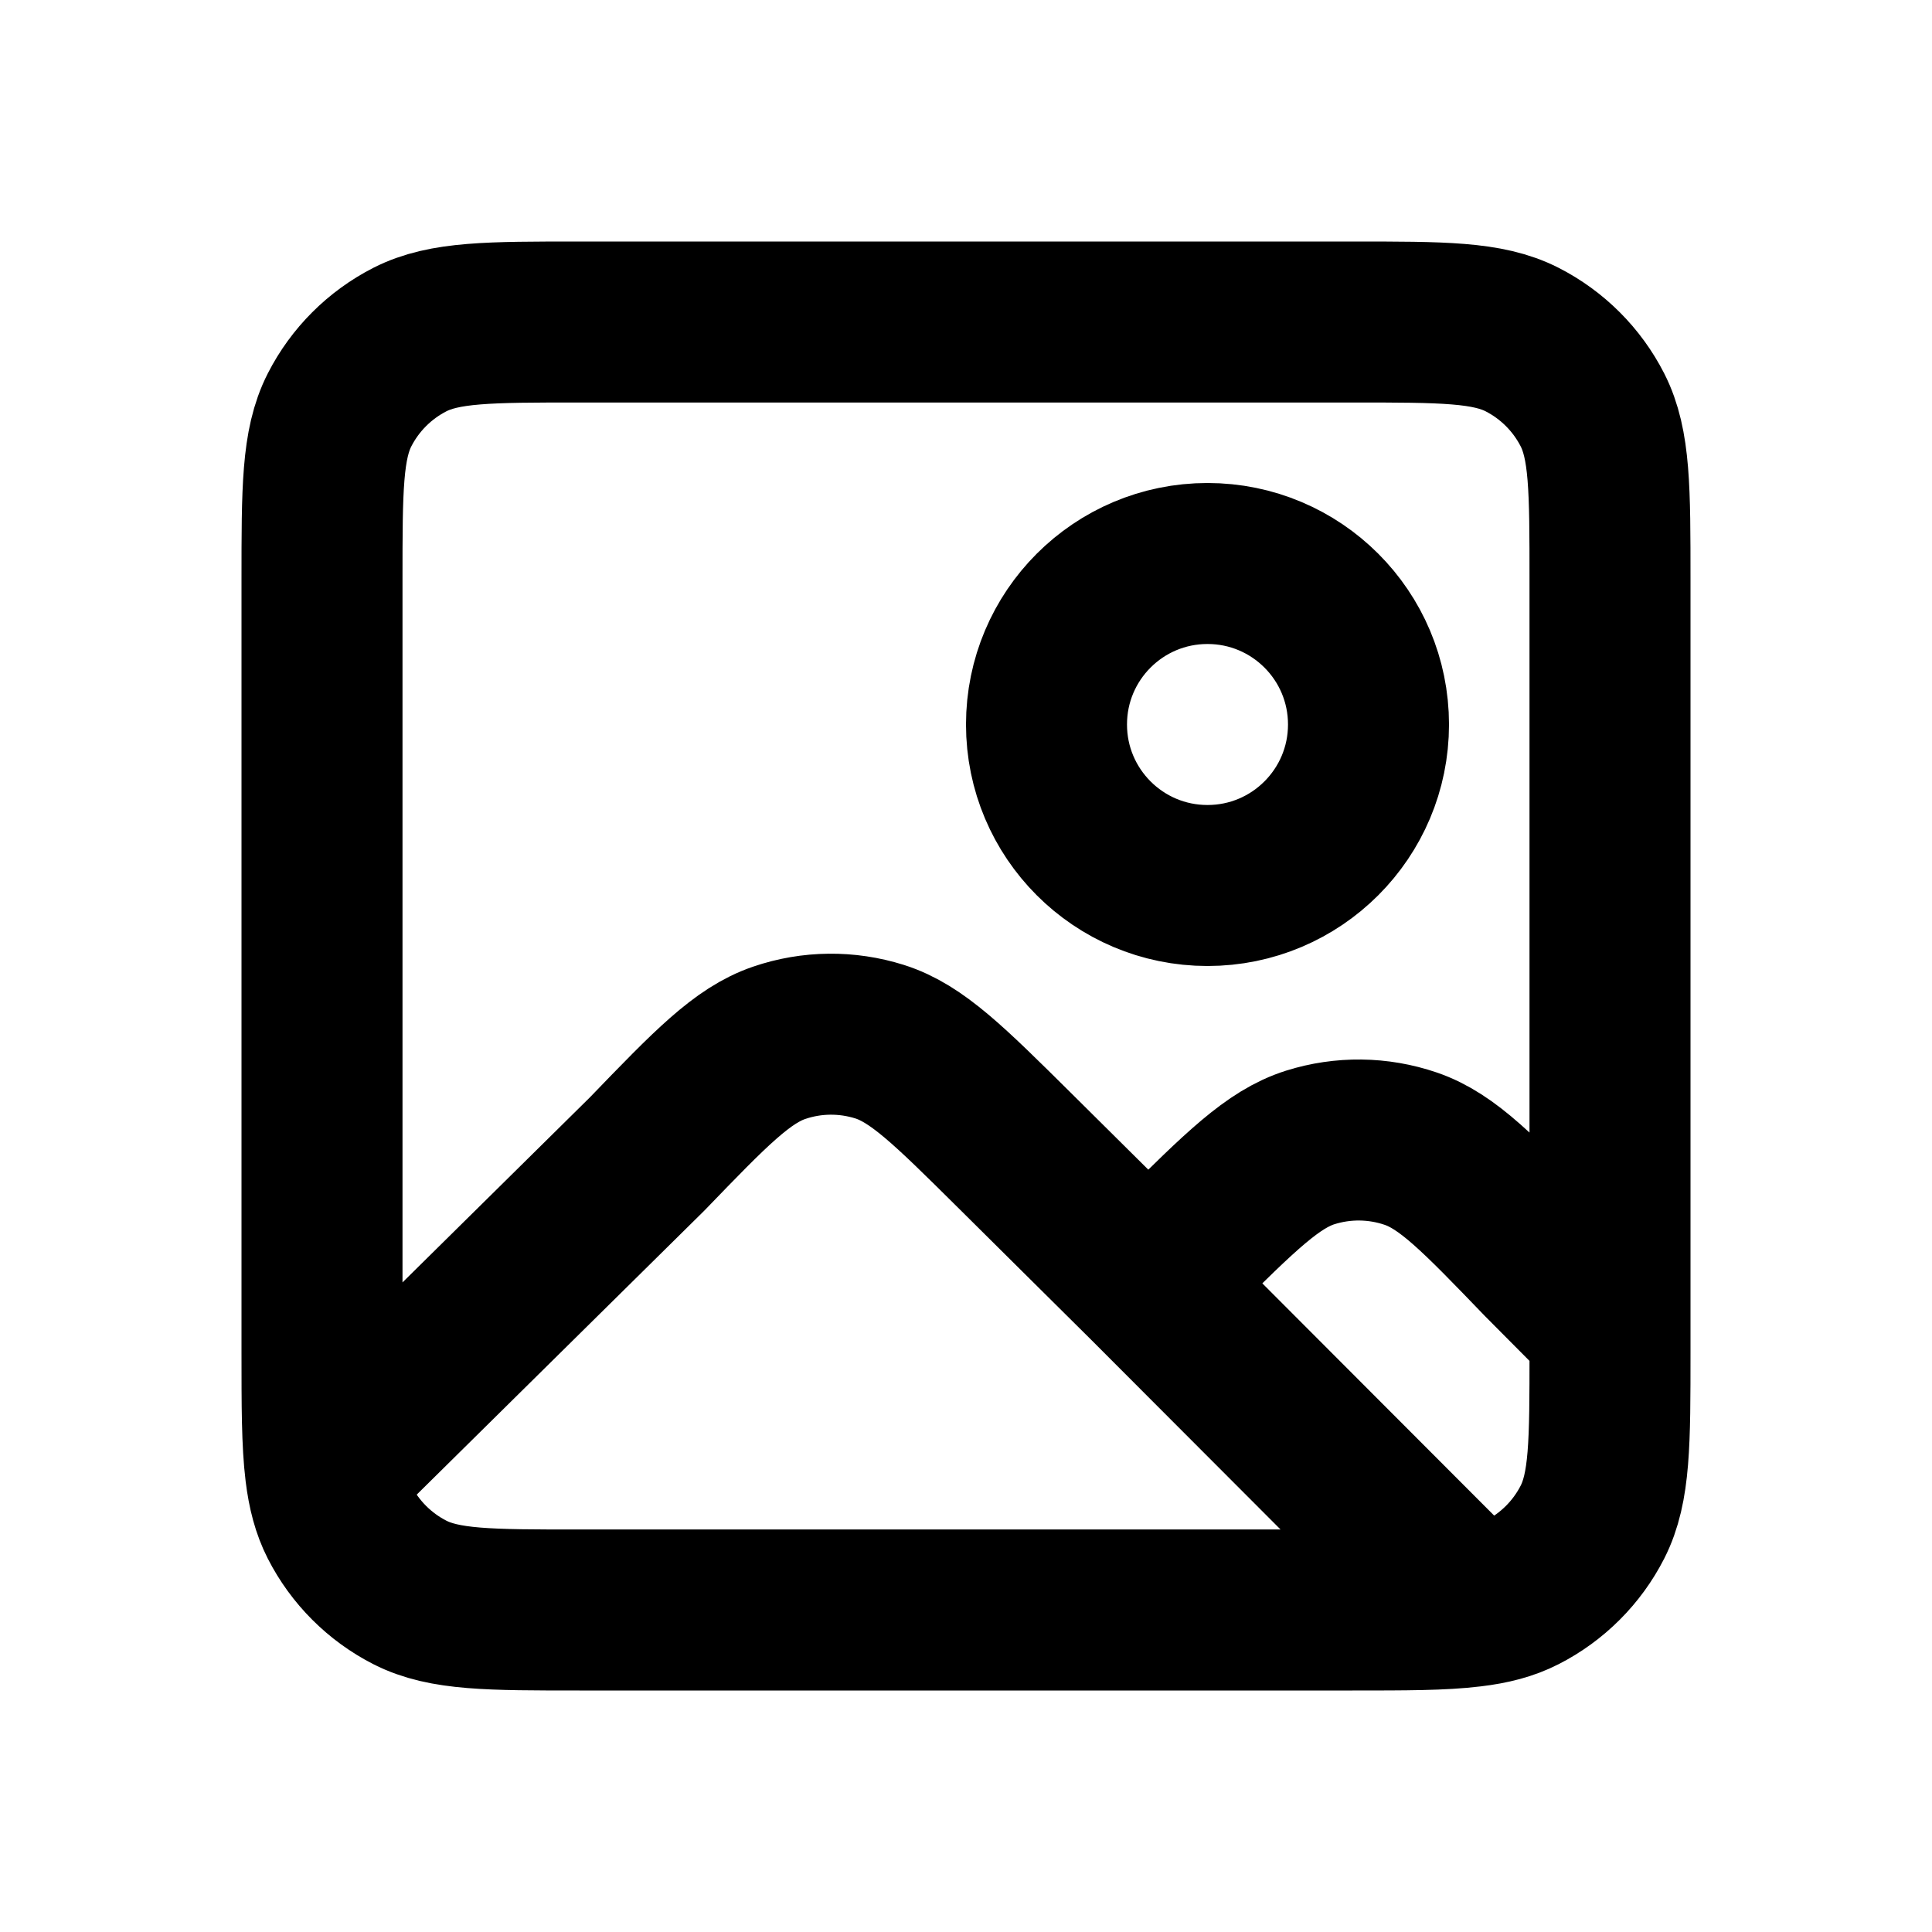
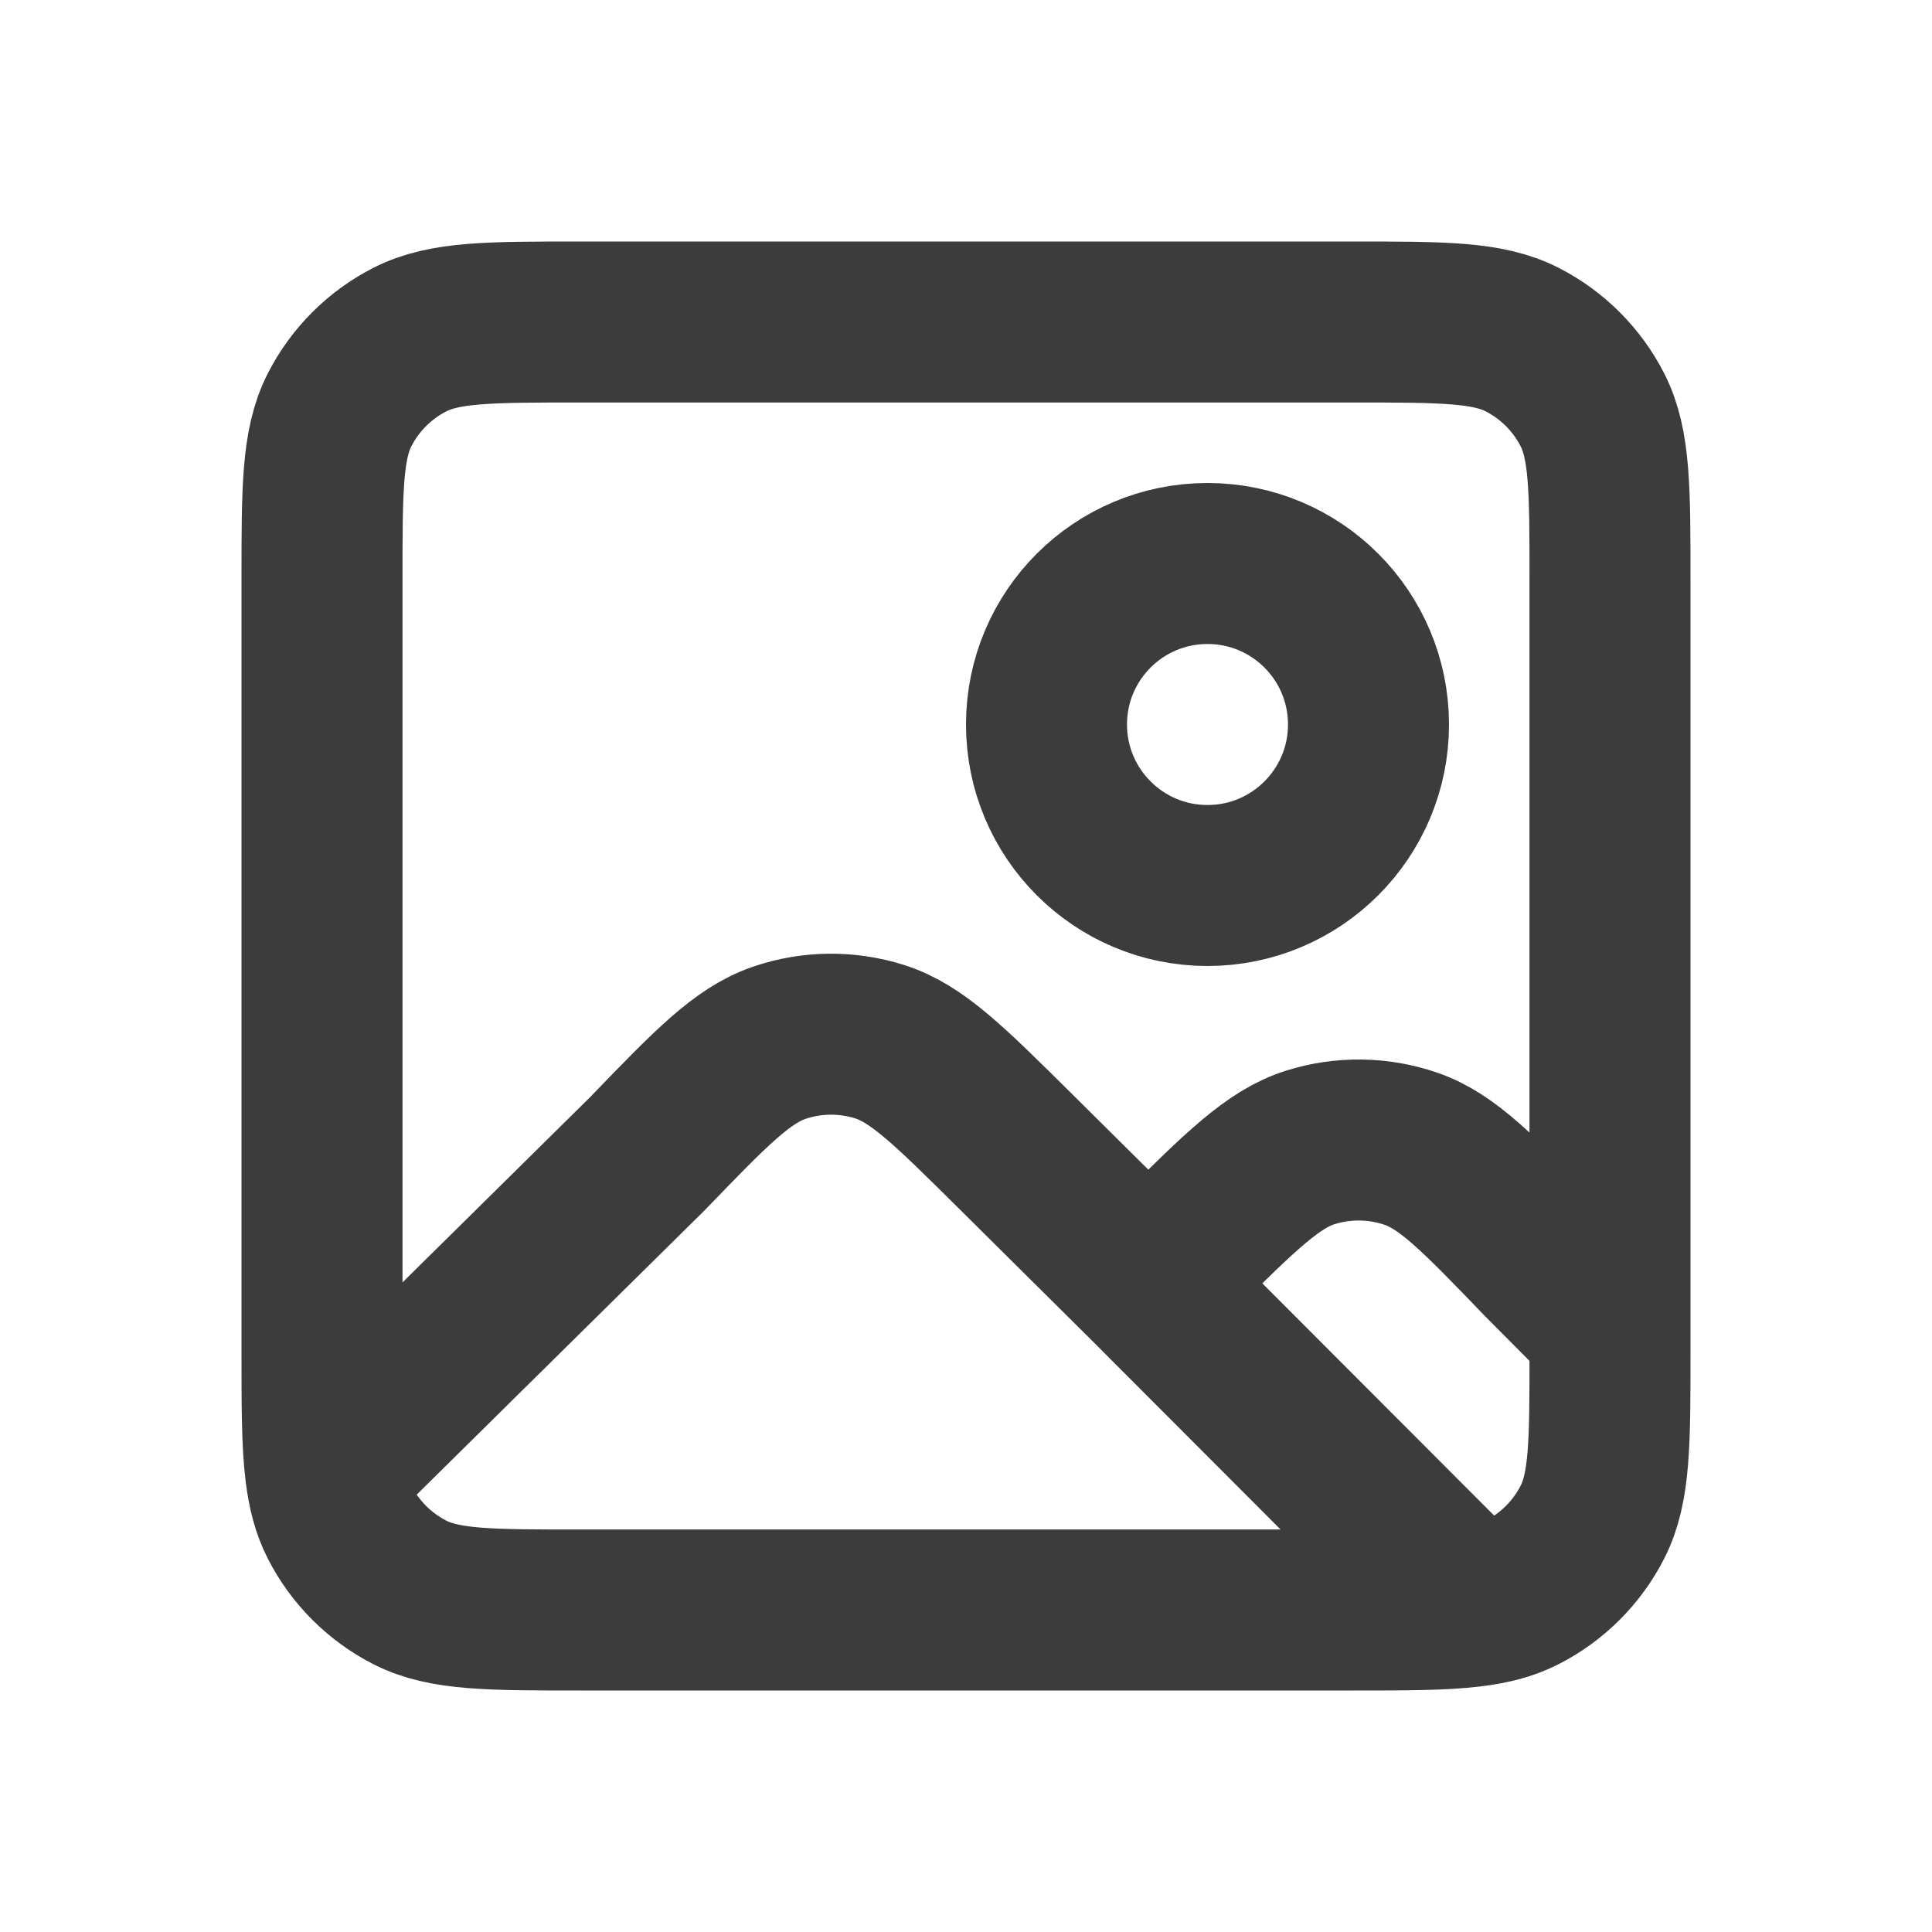
<svg xmlns="http://www.w3.org/2000/svg" width="800px" height="800px" viewBox="0 0 24 24" fill="none">
-   <path d="M14.264 15.938L12.596 14.283C11.791 13.485 11.388 13.086 10.927 12.94C10.52 12.812 10.084 12.816 9.68 12.954C9.222 13.11 8.828 13.517 8.041 14.333L4.044 18.28M14.264 15.938L14.605 15.599C15.411 14.8 15.814 14.4 16.276 14.254C16.683 14.126 17.12 14.131 17.524 14.269C17.982 14.425 18.376 14.834 19.163 15.651L20 16.493M14.264 15.938L18.275 19.956M18.275 19.956C17.918 20 17.454 20 16.8 20H7.2C6.08 20 5.52 20 5.092 19.782C4.716 19.59 4.41 19.284 4.218 18.908C4.128 18.731 4.075 18.532 4.044 18.28M18.275 19.956C18.529 19.926 18.73 19.873 18.908 19.782C19.284 19.59 19.59 19.284 19.782 18.908C20 18.48 20 17.92 20 16.8V16.493M4.044 18.28C4 17.922 4 17.457 4 16.8V7.2C4 6.08 4 5.52 4.218 5.092C4.41 4.716 4.716 4.41 5.092 4.218C5.52 4 6.08 4 7.2 4H16.8C17.92 4 18.48 4 18.908 4.218C19.284 4.41 19.59 4.716 19.782 5.092C20 5.52 20 6.08 20 7.2V16.493M17 9C17 10.104 16.105 11 15 11C13.895 11 13 10.104 13 9C13 7.895 13.895 7 15 7C16.105 7 17 7.895 17 9Z" stroke="#000000" stroke-width="2" stroke-linecap="round" stroke-linejoin="round" />
+   <path d="M14.264 15.938L12.596 14.283C11.791 13.485 11.388 13.086 10.927 12.94C10.52 12.812 10.084 12.816 9.68 12.954C9.222 13.11 8.828 13.517 8.041 14.333L4.044 18.28M14.264 15.938L14.605 15.599C15.411 14.8 15.814 14.4 16.276 14.254C16.683 14.126 17.12 14.131 17.524 14.269C17.982 14.425 18.376 14.834 19.163 15.651L20 16.493M14.264 15.938L18.275 19.956M18.275 19.956C17.918 20 17.454 20 16.8 20H7.2C6.08 20 5.52 20 5.092 19.782C4.716 19.59 4.41 19.284 4.218 18.908C4.128 18.731 4.075 18.532 4.044 18.28M18.275 19.956C18.529 19.926 18.73 19.873 18.908 19.782C19.284 19.59 19.59 19.284 19.782 18.908C20 18.48 20 17.92 20 16.8V16.493M4.044 18.28C4 17.922 4 17.457 4 16.8V7.2C4 6.08 4 5.52 4.218 5.092C4.41 4.716 4.716 4.41 5.092 4.218C5.52 4 6.08 4 7.2 4H16.8C17.92 4 18.48 4 18.908 4.218C19.284 4.41 19.59 4.716 19.782 5.092C20 5.52 20 6.08 20 7.2V16.493M17 9C17 10.104 16.105 11 15 11C13.895 11 13 10.104 13 9C13 7.895 13.895 7 15 7C16.105 7 17 7.895 17 9Z" stroke="#3c3c3c" stroke-width="2" stroke-linecap="round" stroke-linejoin="round" />
</svg>
